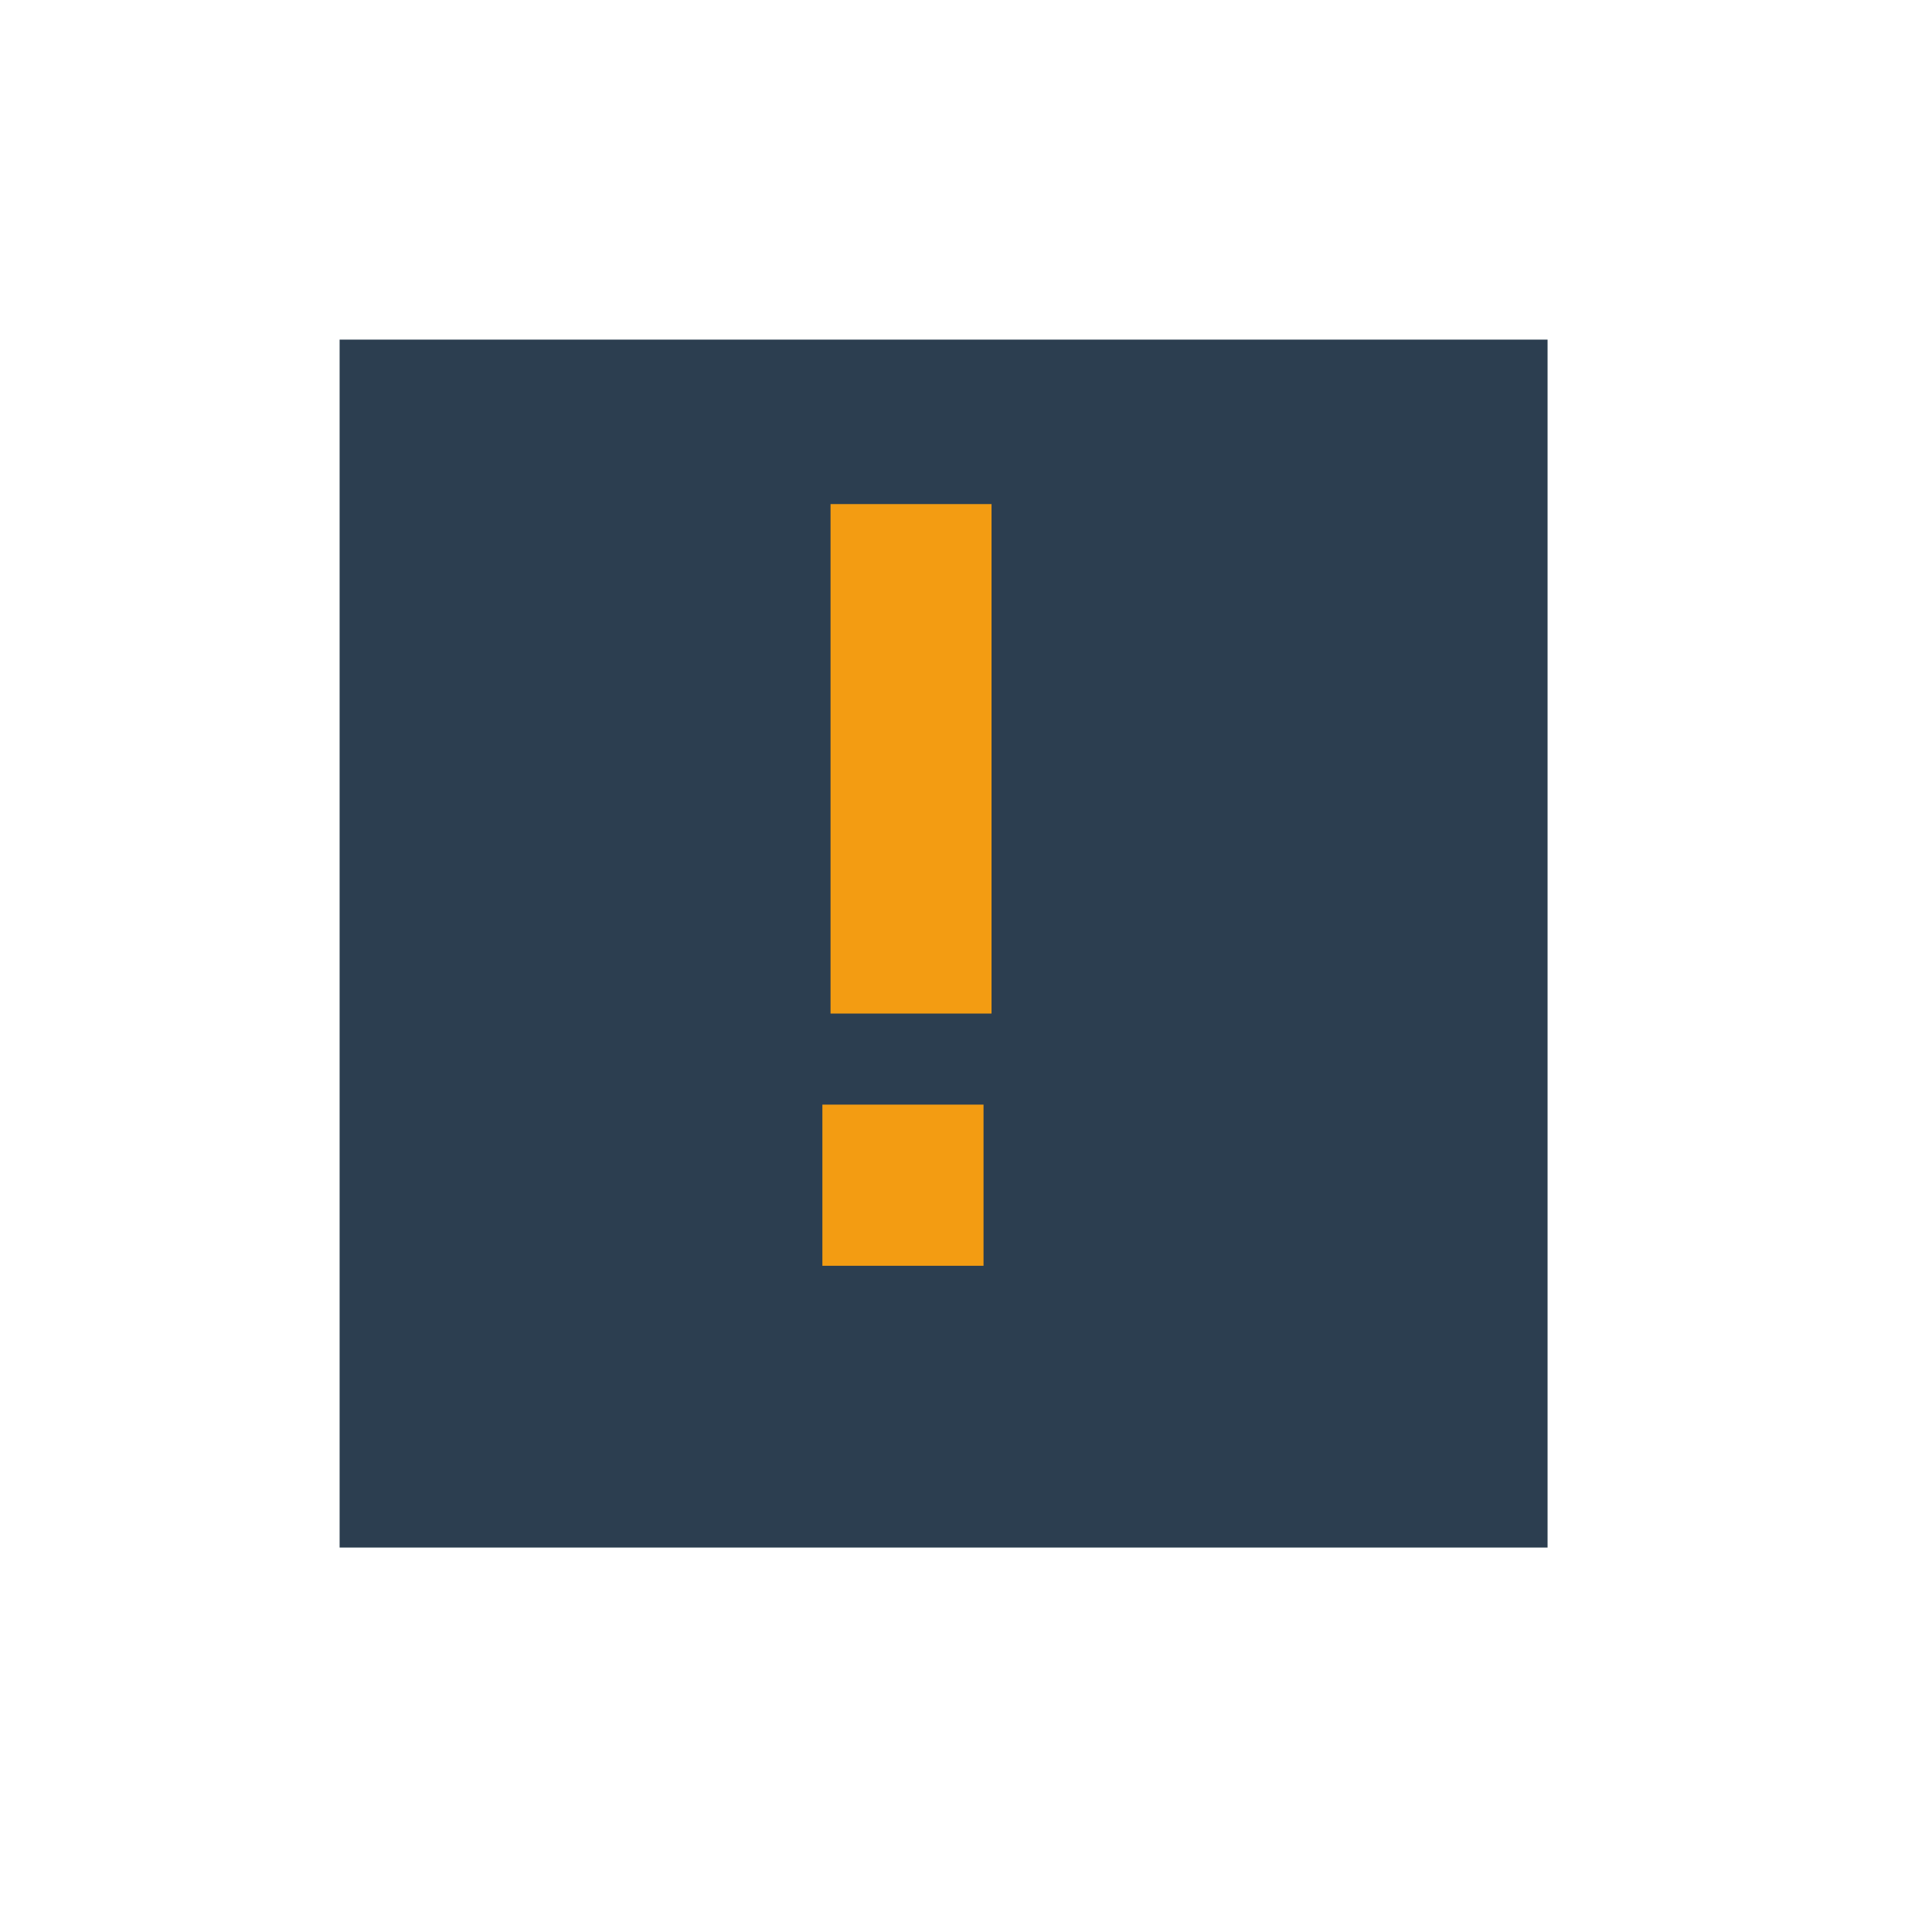
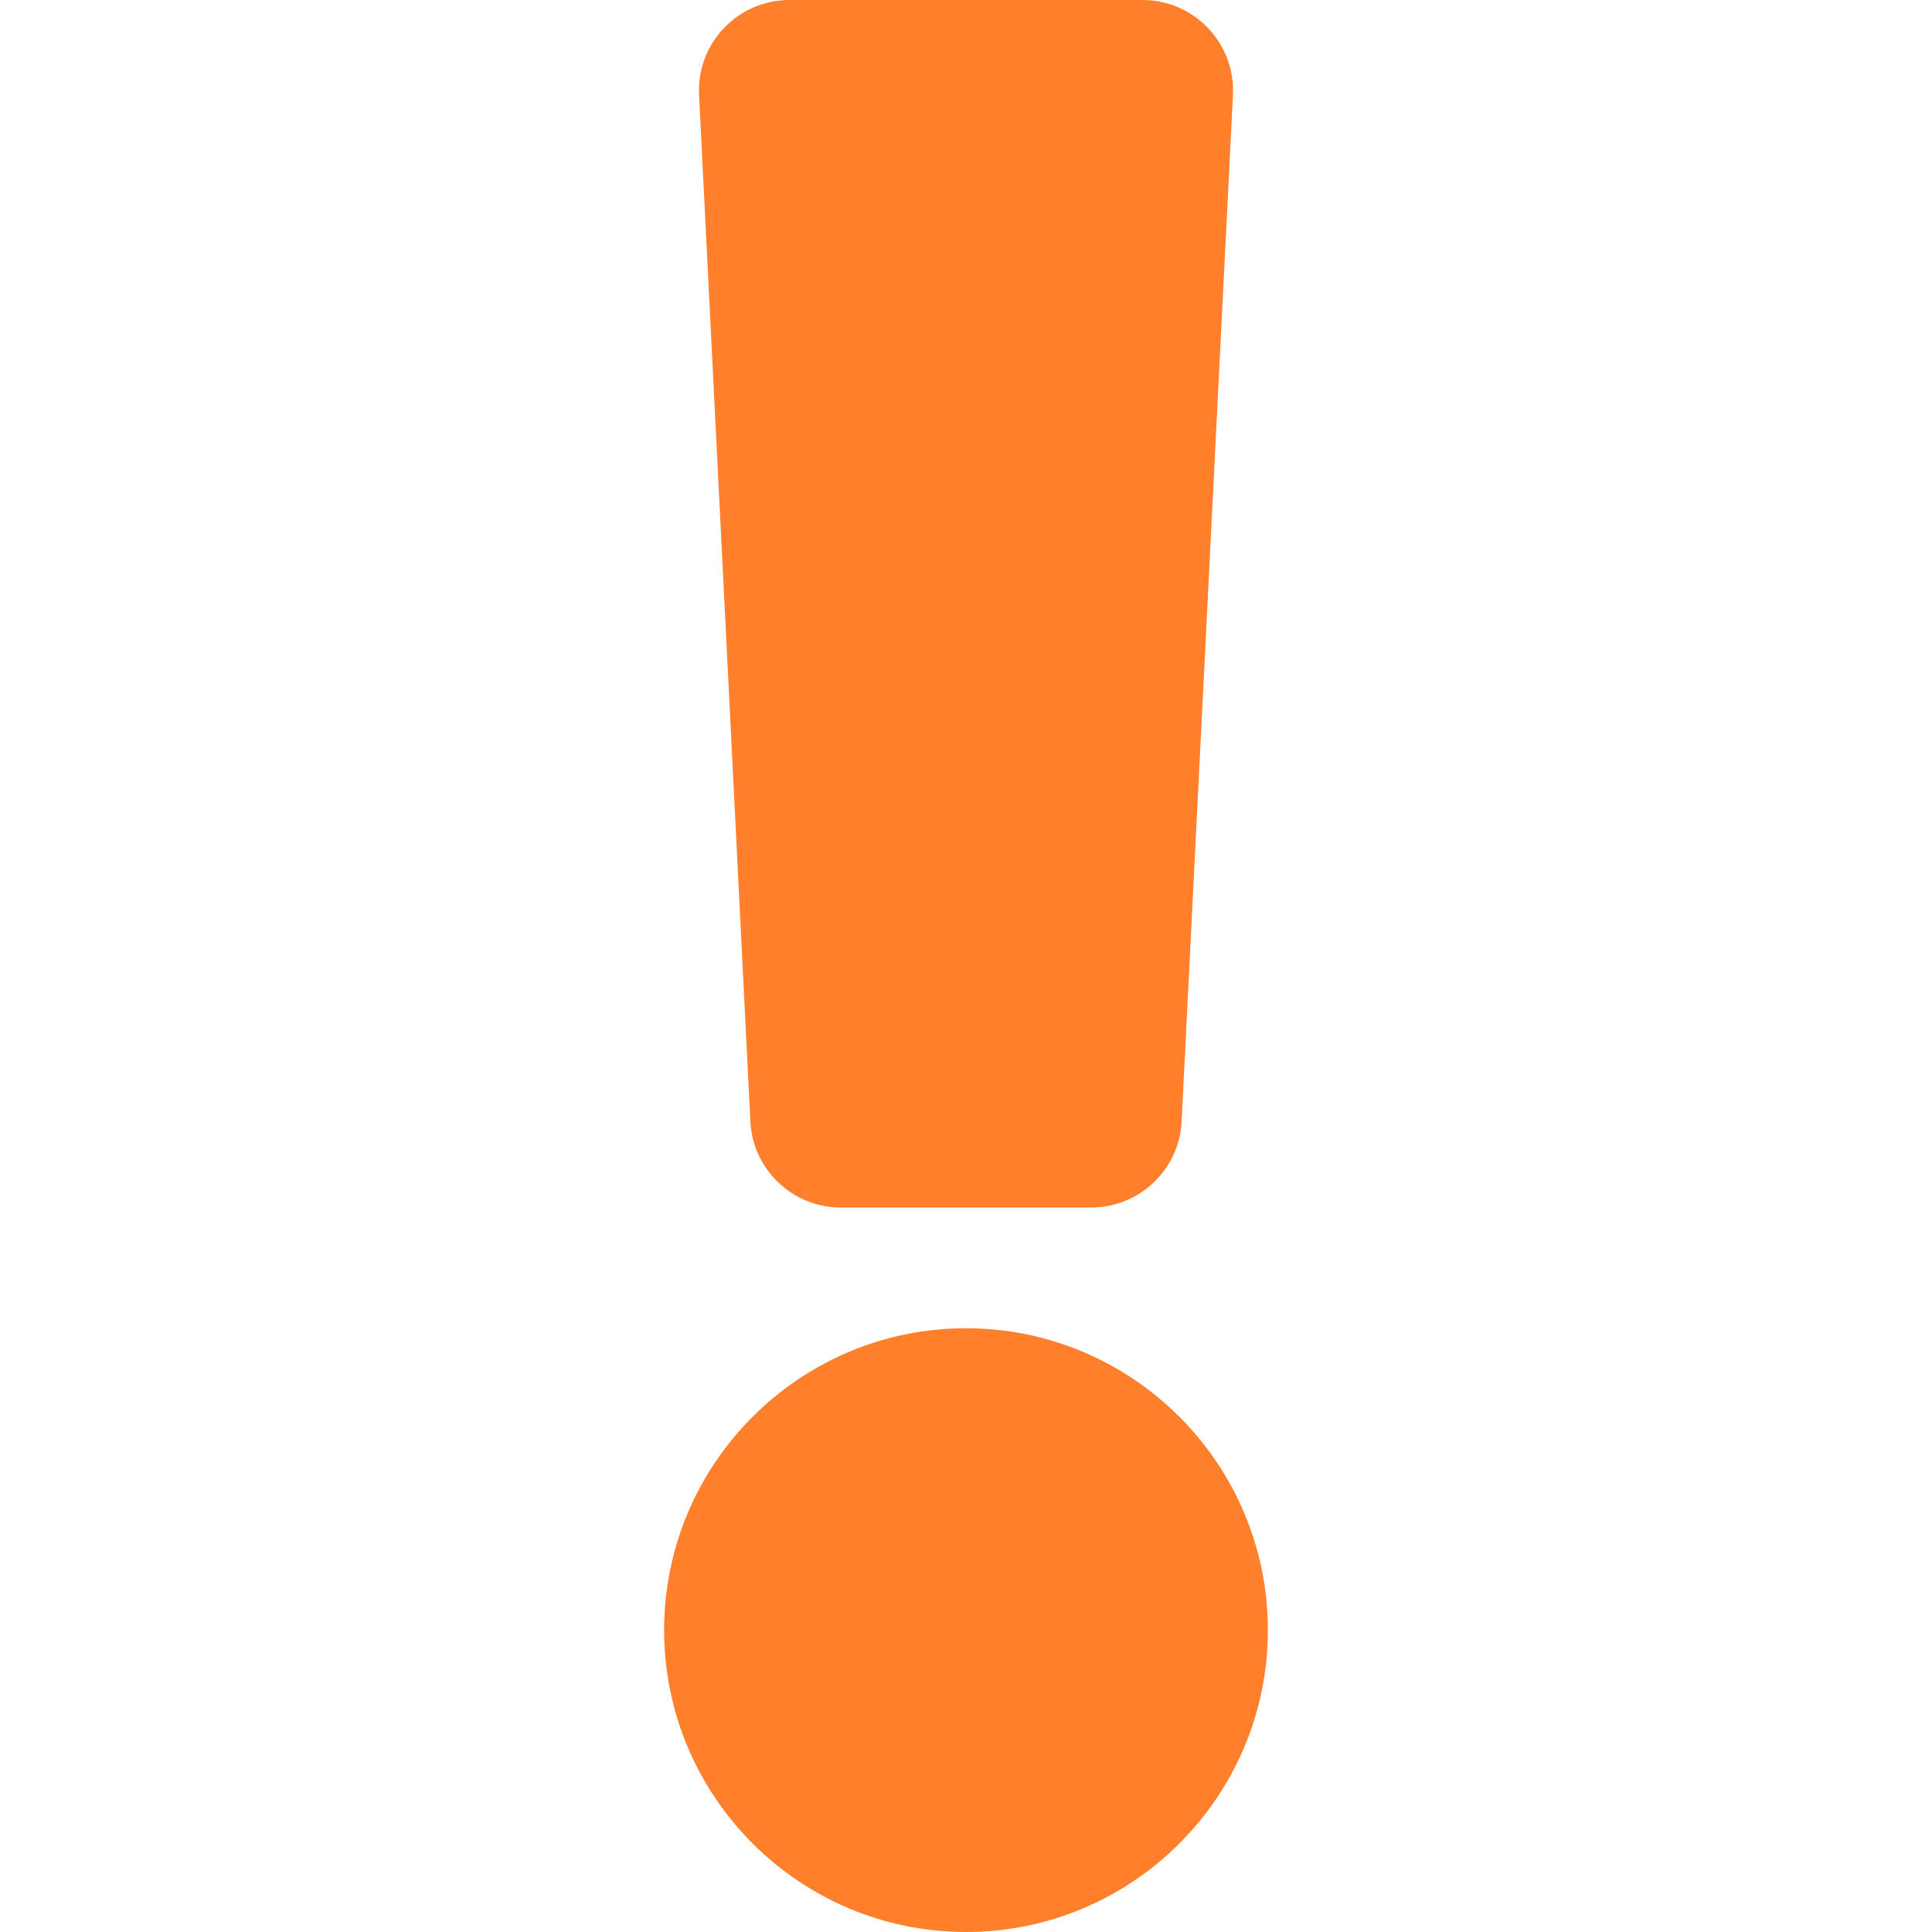
- <svg xmlns="http://www.w3.org/2000/svg" width="38.4pt" height="38.4pt">
-   <defs color="#53b7ec" fill="#53b7ec" />
-   <g id="layer0" color="#53b7ec" fill="#53b7ec">
-     <rect id="shape0" transform="translate(9.00002, 9.00002)" fill="#2c3e50" fill-rule="evenodd" stroke="#003bc3" stroke-width="0" stroke-linecap="square" stroke-linejoin="miter" stroke-miterlimit="2.013" width="24.009pt" height="24.009pt" />
-     <rect id="rect3280" transform="matrix(0 1 -1 0 26.0646 29.2738)" fill="#f39c12" fill-rule="evenodd" width="3.203pt" height="3.203pt" />
-     <rect id="rect3282" transform="matrix(0 -1 1 0 22.0102 26.8601)" fill="#f39c12" fill-rule="evenodd" width="10.126pt" height="3.2pt" />
-   </g>
+ <svg xmlns="http://www.w3.org/2000/svg" height="512" width="512" id="svg4" version="1.1" class="svg-inline--fa fa-exclamation fa-w-6 fa-9x" viewBox="0 0 512 512" role="img" data-icon="exclamation" data-prefix="fas" focusable="false" aria-hidden="true">
+   <defs id="defs8" />
+   <path style="fill:#ff7f2a" id="path2" d="m 336,432 c 0,44.112 -35.888,80 -80,80 -44.112,0 -80,-35.888 -80,-80 0,-44.112 35.888,-80 80,-80 44.112,0 80,35.888 80,80 z M 185.26,25.199 l 13.6,272 C 199.499,309.972 210.041,320 222.83,320 h 66.34 c 12.789,0 23.331,-10.028 23.97,-22.801 l 13.6,-272 C 327.425,11.49 316.496,0 302.77,0 h -93.54 c -13.726,0 -24.655,11.49 -23.97,25.199 z" />
</svg>
